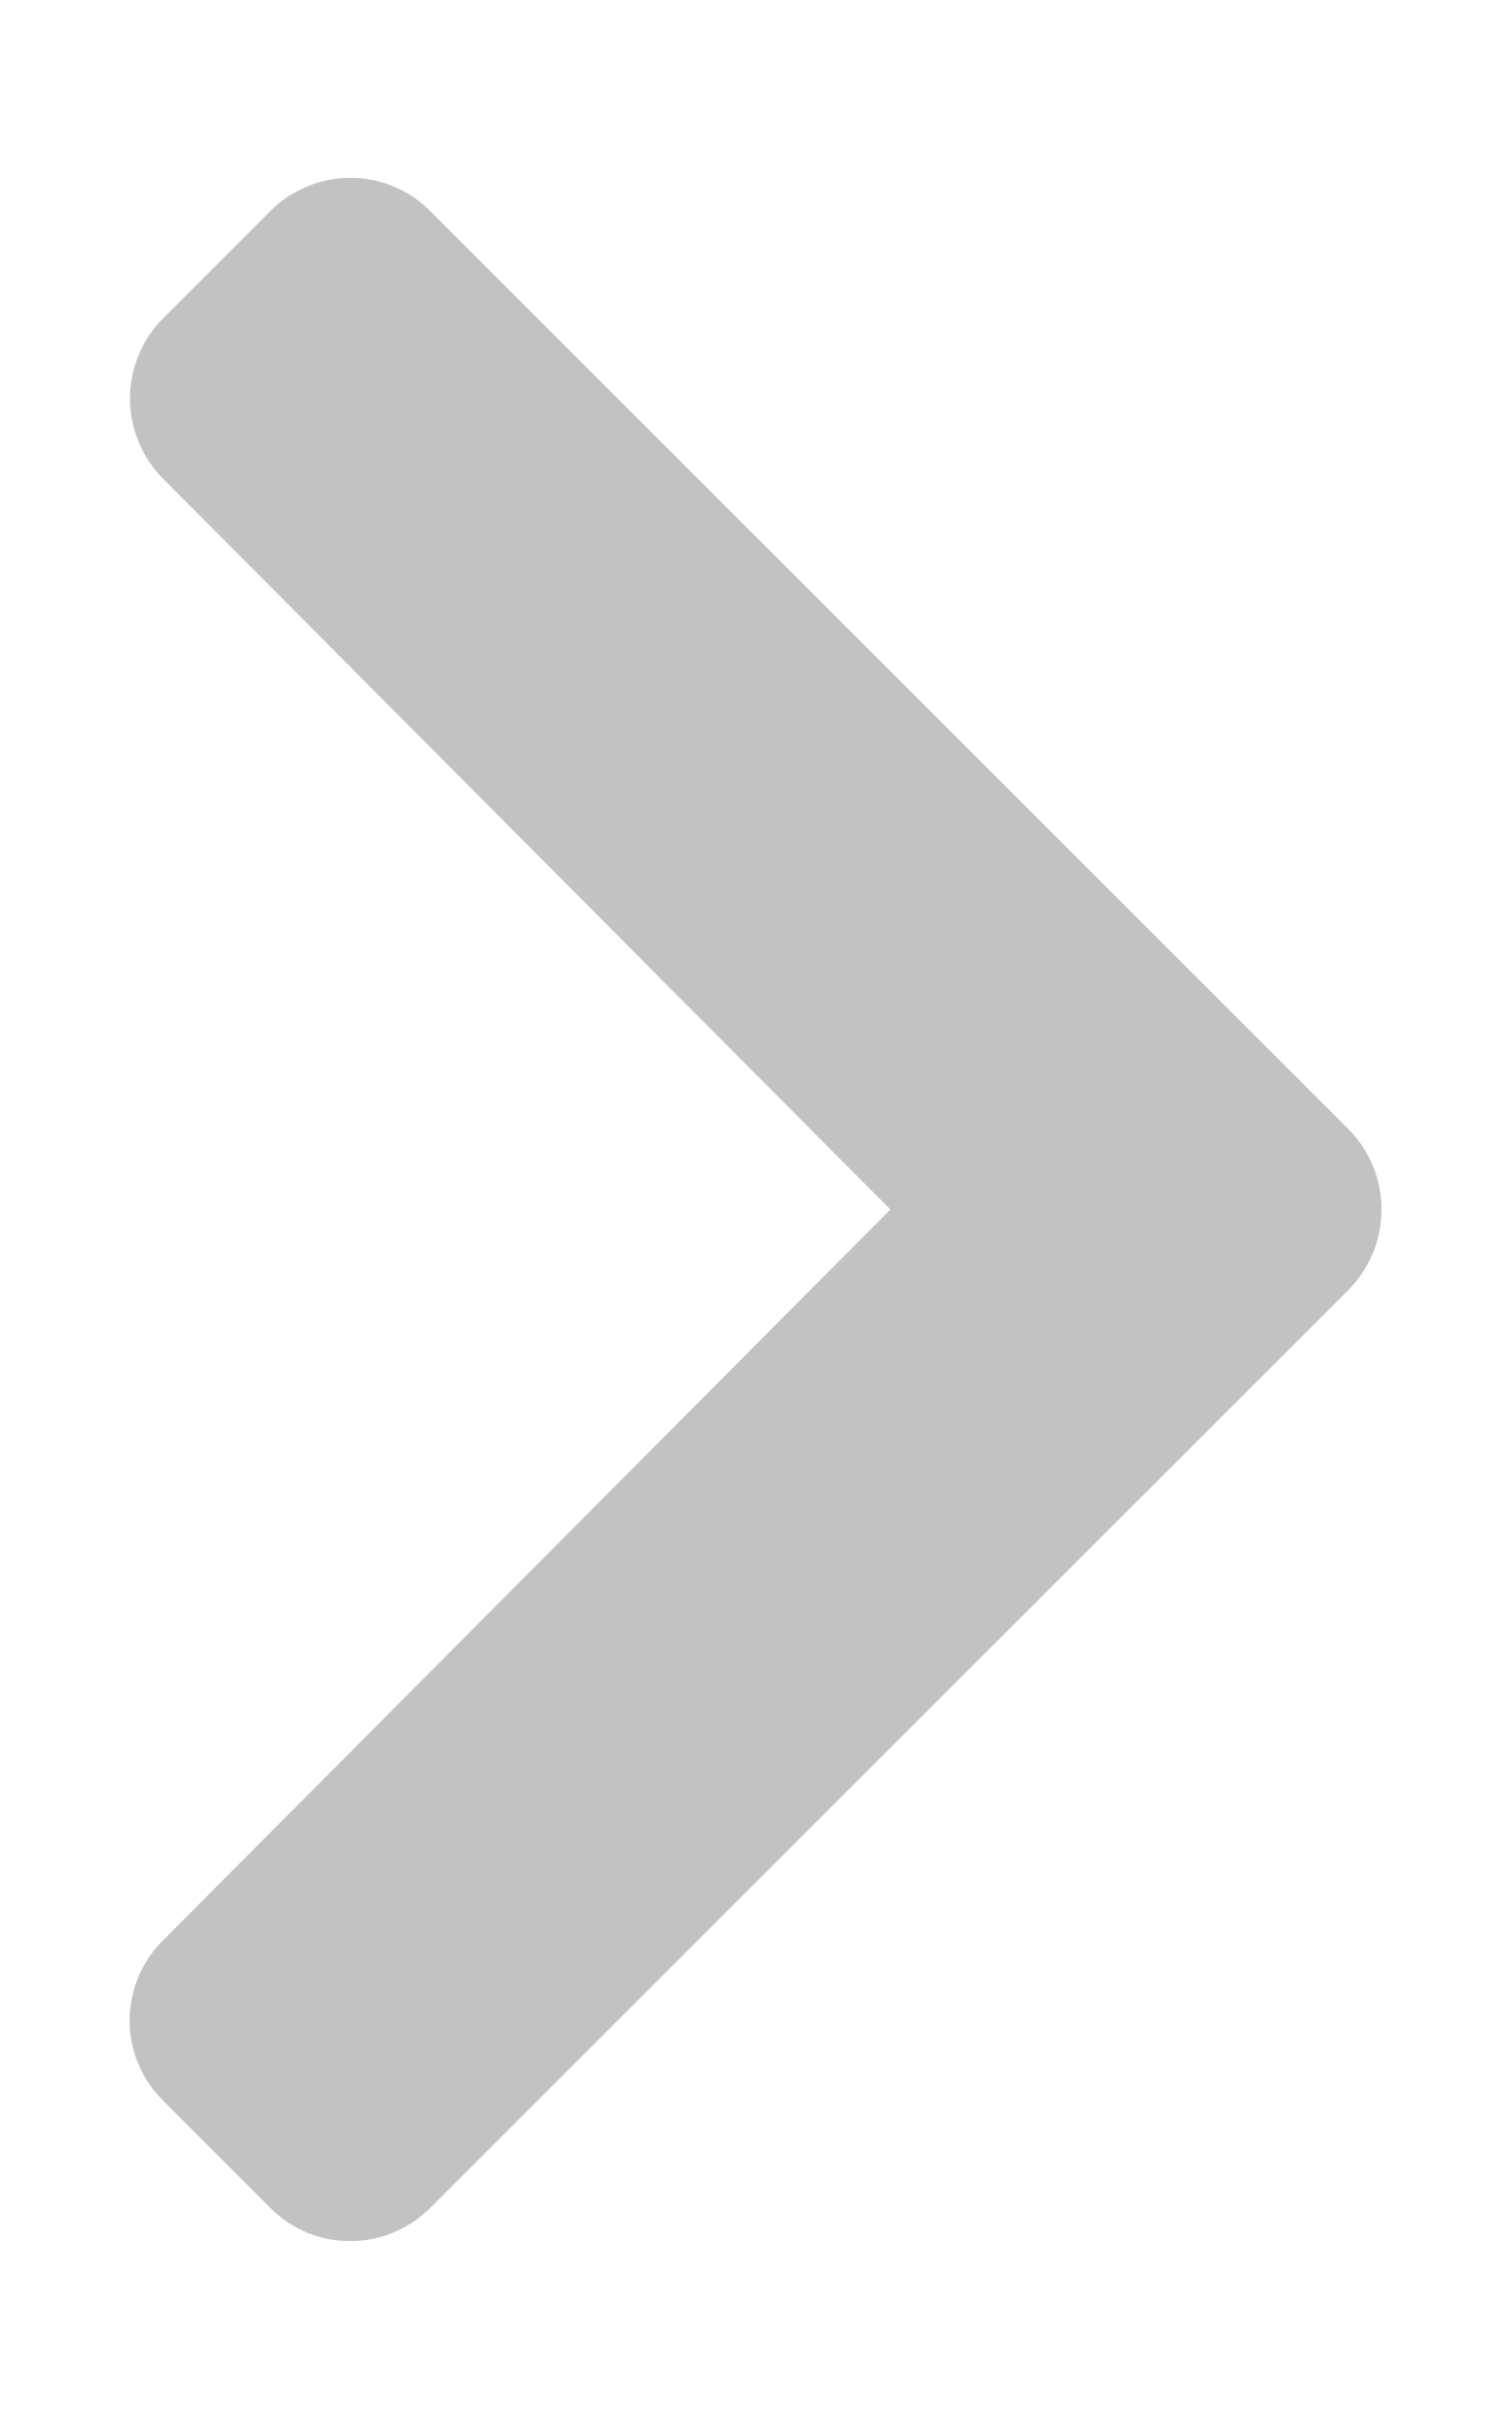
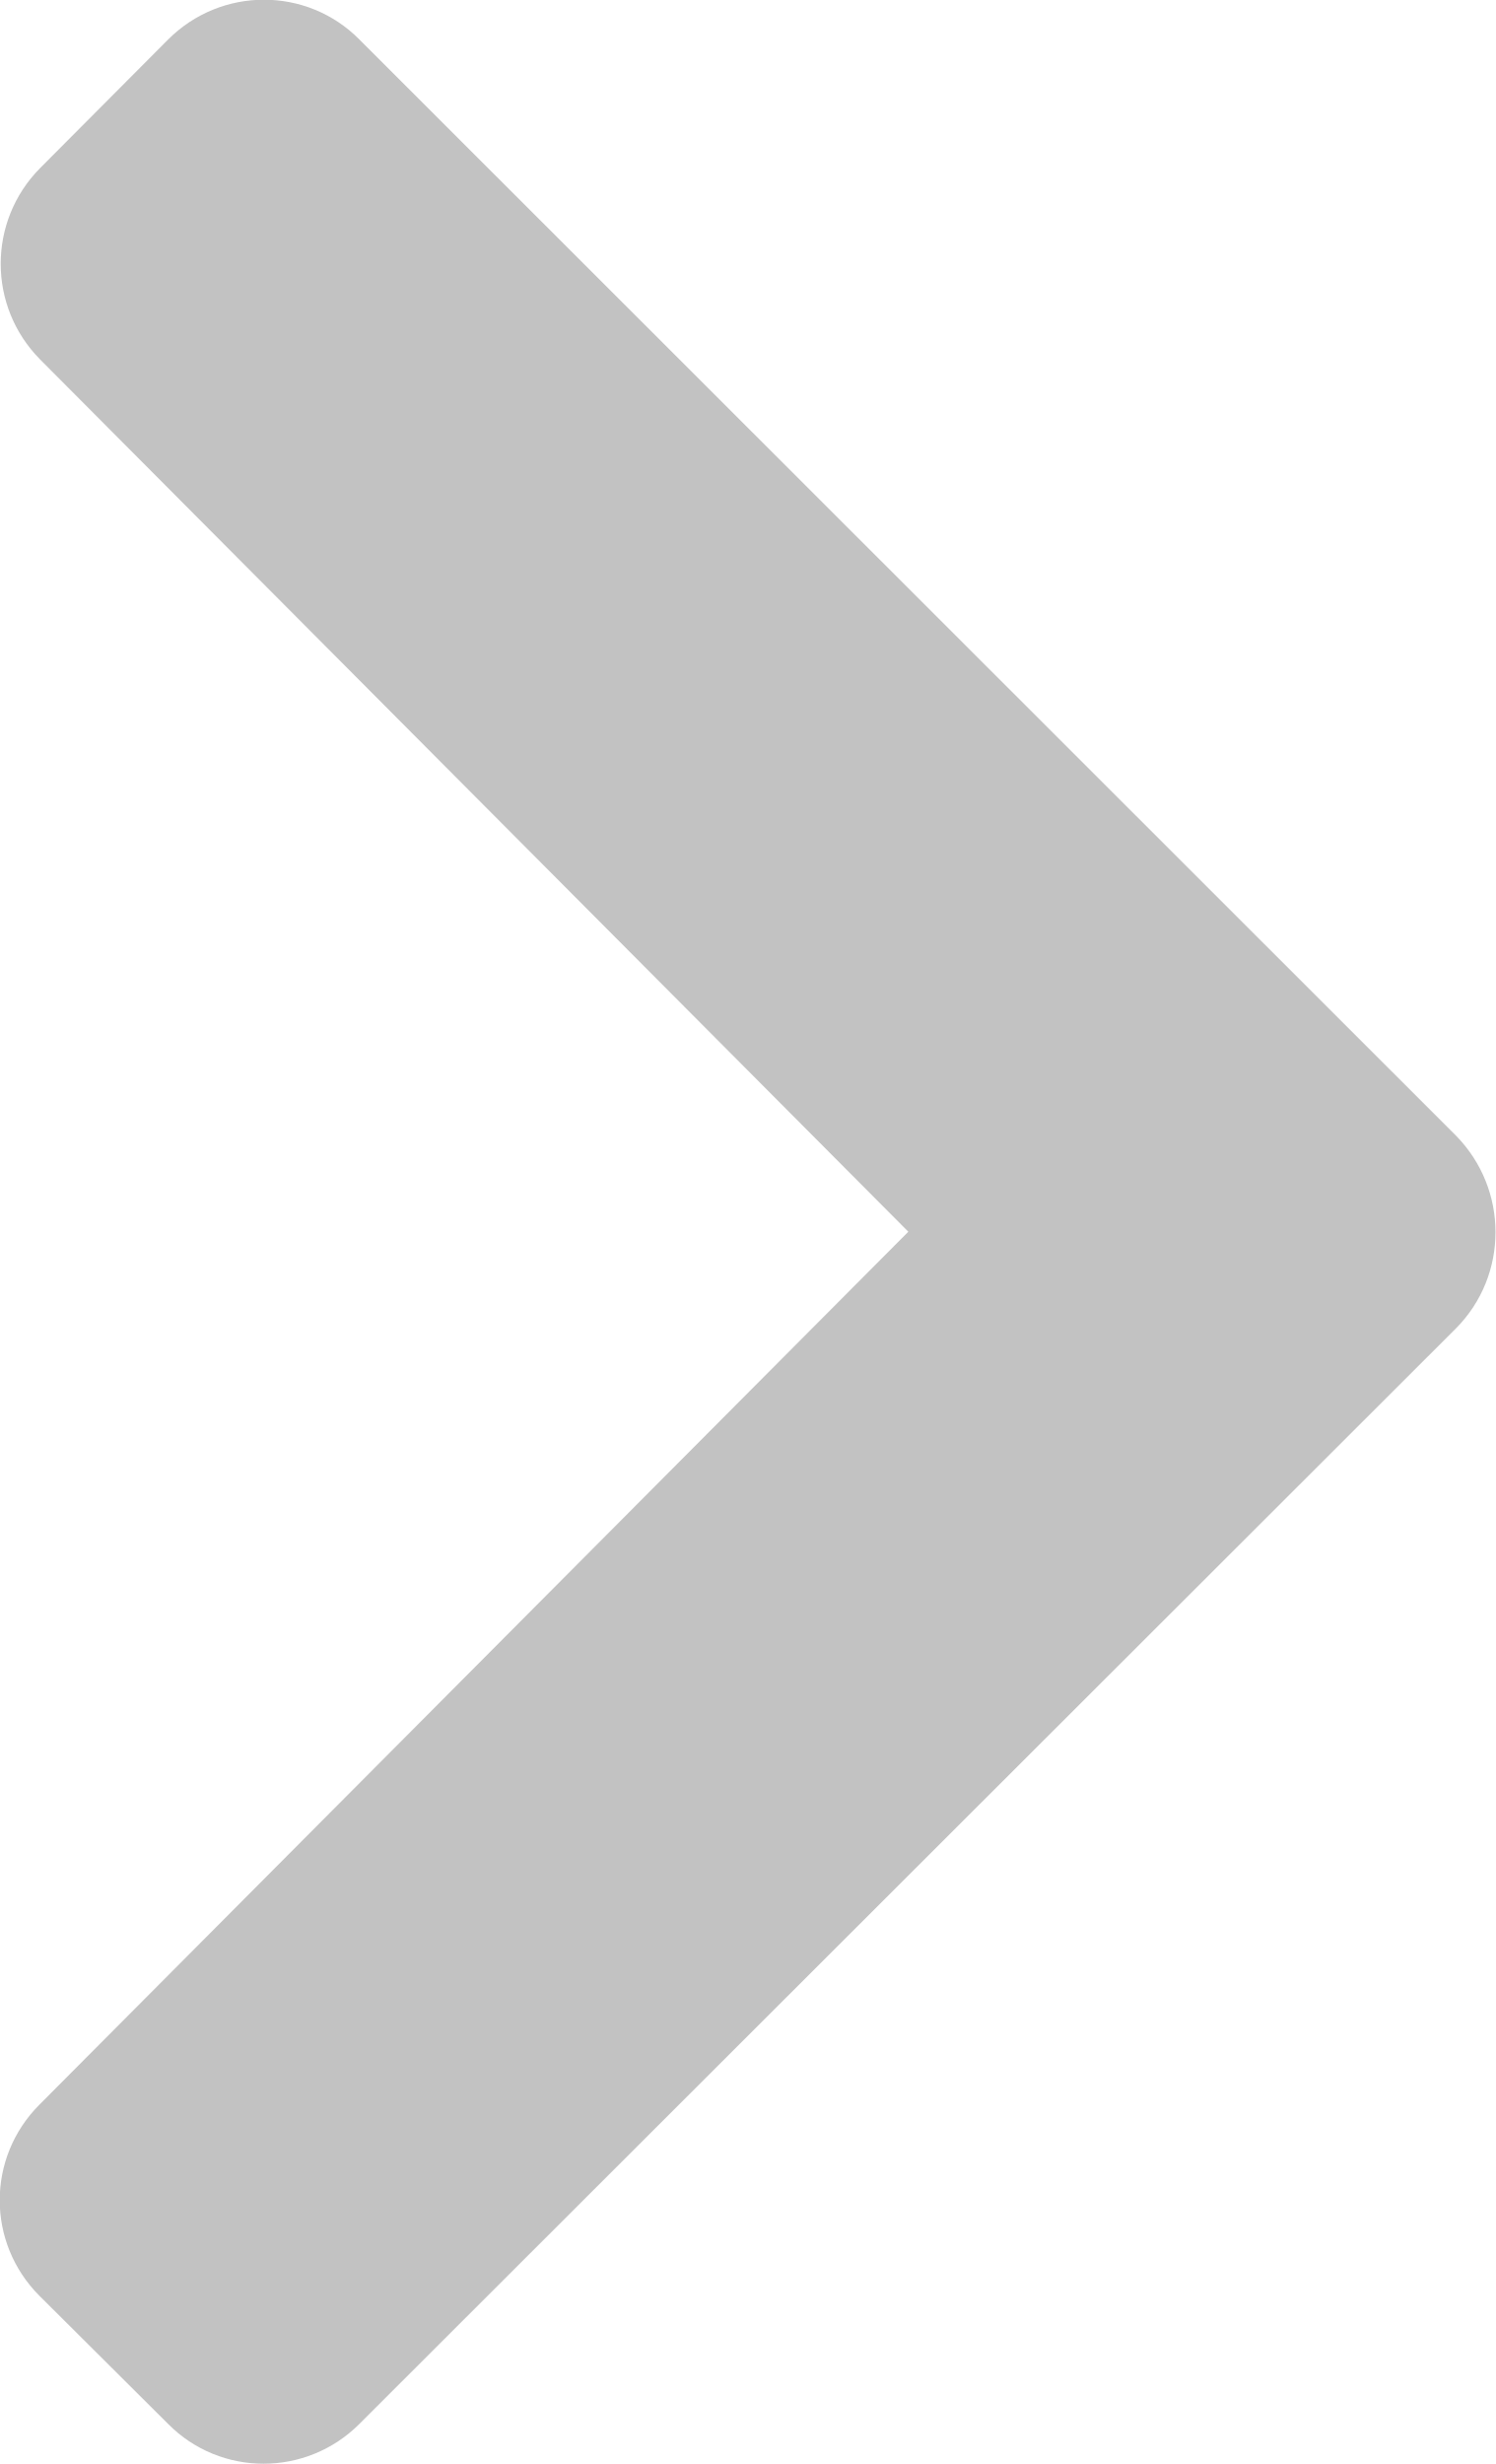
- <svg xmlns="http://www.w3.org/2000/svg" version="1.1" id="Layer_1" x="0px" y="0px" viewBox="0 0 320 512" style="enable-background:new 0 0 320 512;" xml:space="preserve">
+ <svg xmlns="http://www.w3.org/2000/svg" version="1.1" id="Layer_1" x="0px" y="0px" viewBox="0 0 265 436.7" style="enable-background:new 0 0 265 436.7;" xml:space="preserve">
  <style type="text/css">
	.st0{fill:#C2C2C2;}
</style>
-   <path class="st0" d="M285.5,273L91.1,467.3c-9.4,9.4-24.6,9.4-33.9,0l-22.7-22.7c-9.4-9.4-9.4-24.5,0-33.9l154-154.7l-154-154.7  c-9.3-9.4-9.3-24.5,0-33.9l22.7-22.7c9.4-9.4,24.6-9.4,33.9,0L285.5,239C294.8,248.4,294.8,263.6,285.5,273z" />
+   <path class="st0" d="M258.1,235.4L63.7,429.6c-9.4,9.4-24.6,9.4-33.9,0L7,406.9c-9.4-9.4-9.4-24.5,0-33.9l154-154.7L7.1,63.7  c-9.3-9.4-9.3-24.5,0-33.9L29.8,7c9.4-9.4,24.6-9.4,33.9,0l194.4,194.3C267.4,210.8,267.4,226,258.1,235.4z" />
</svg>
